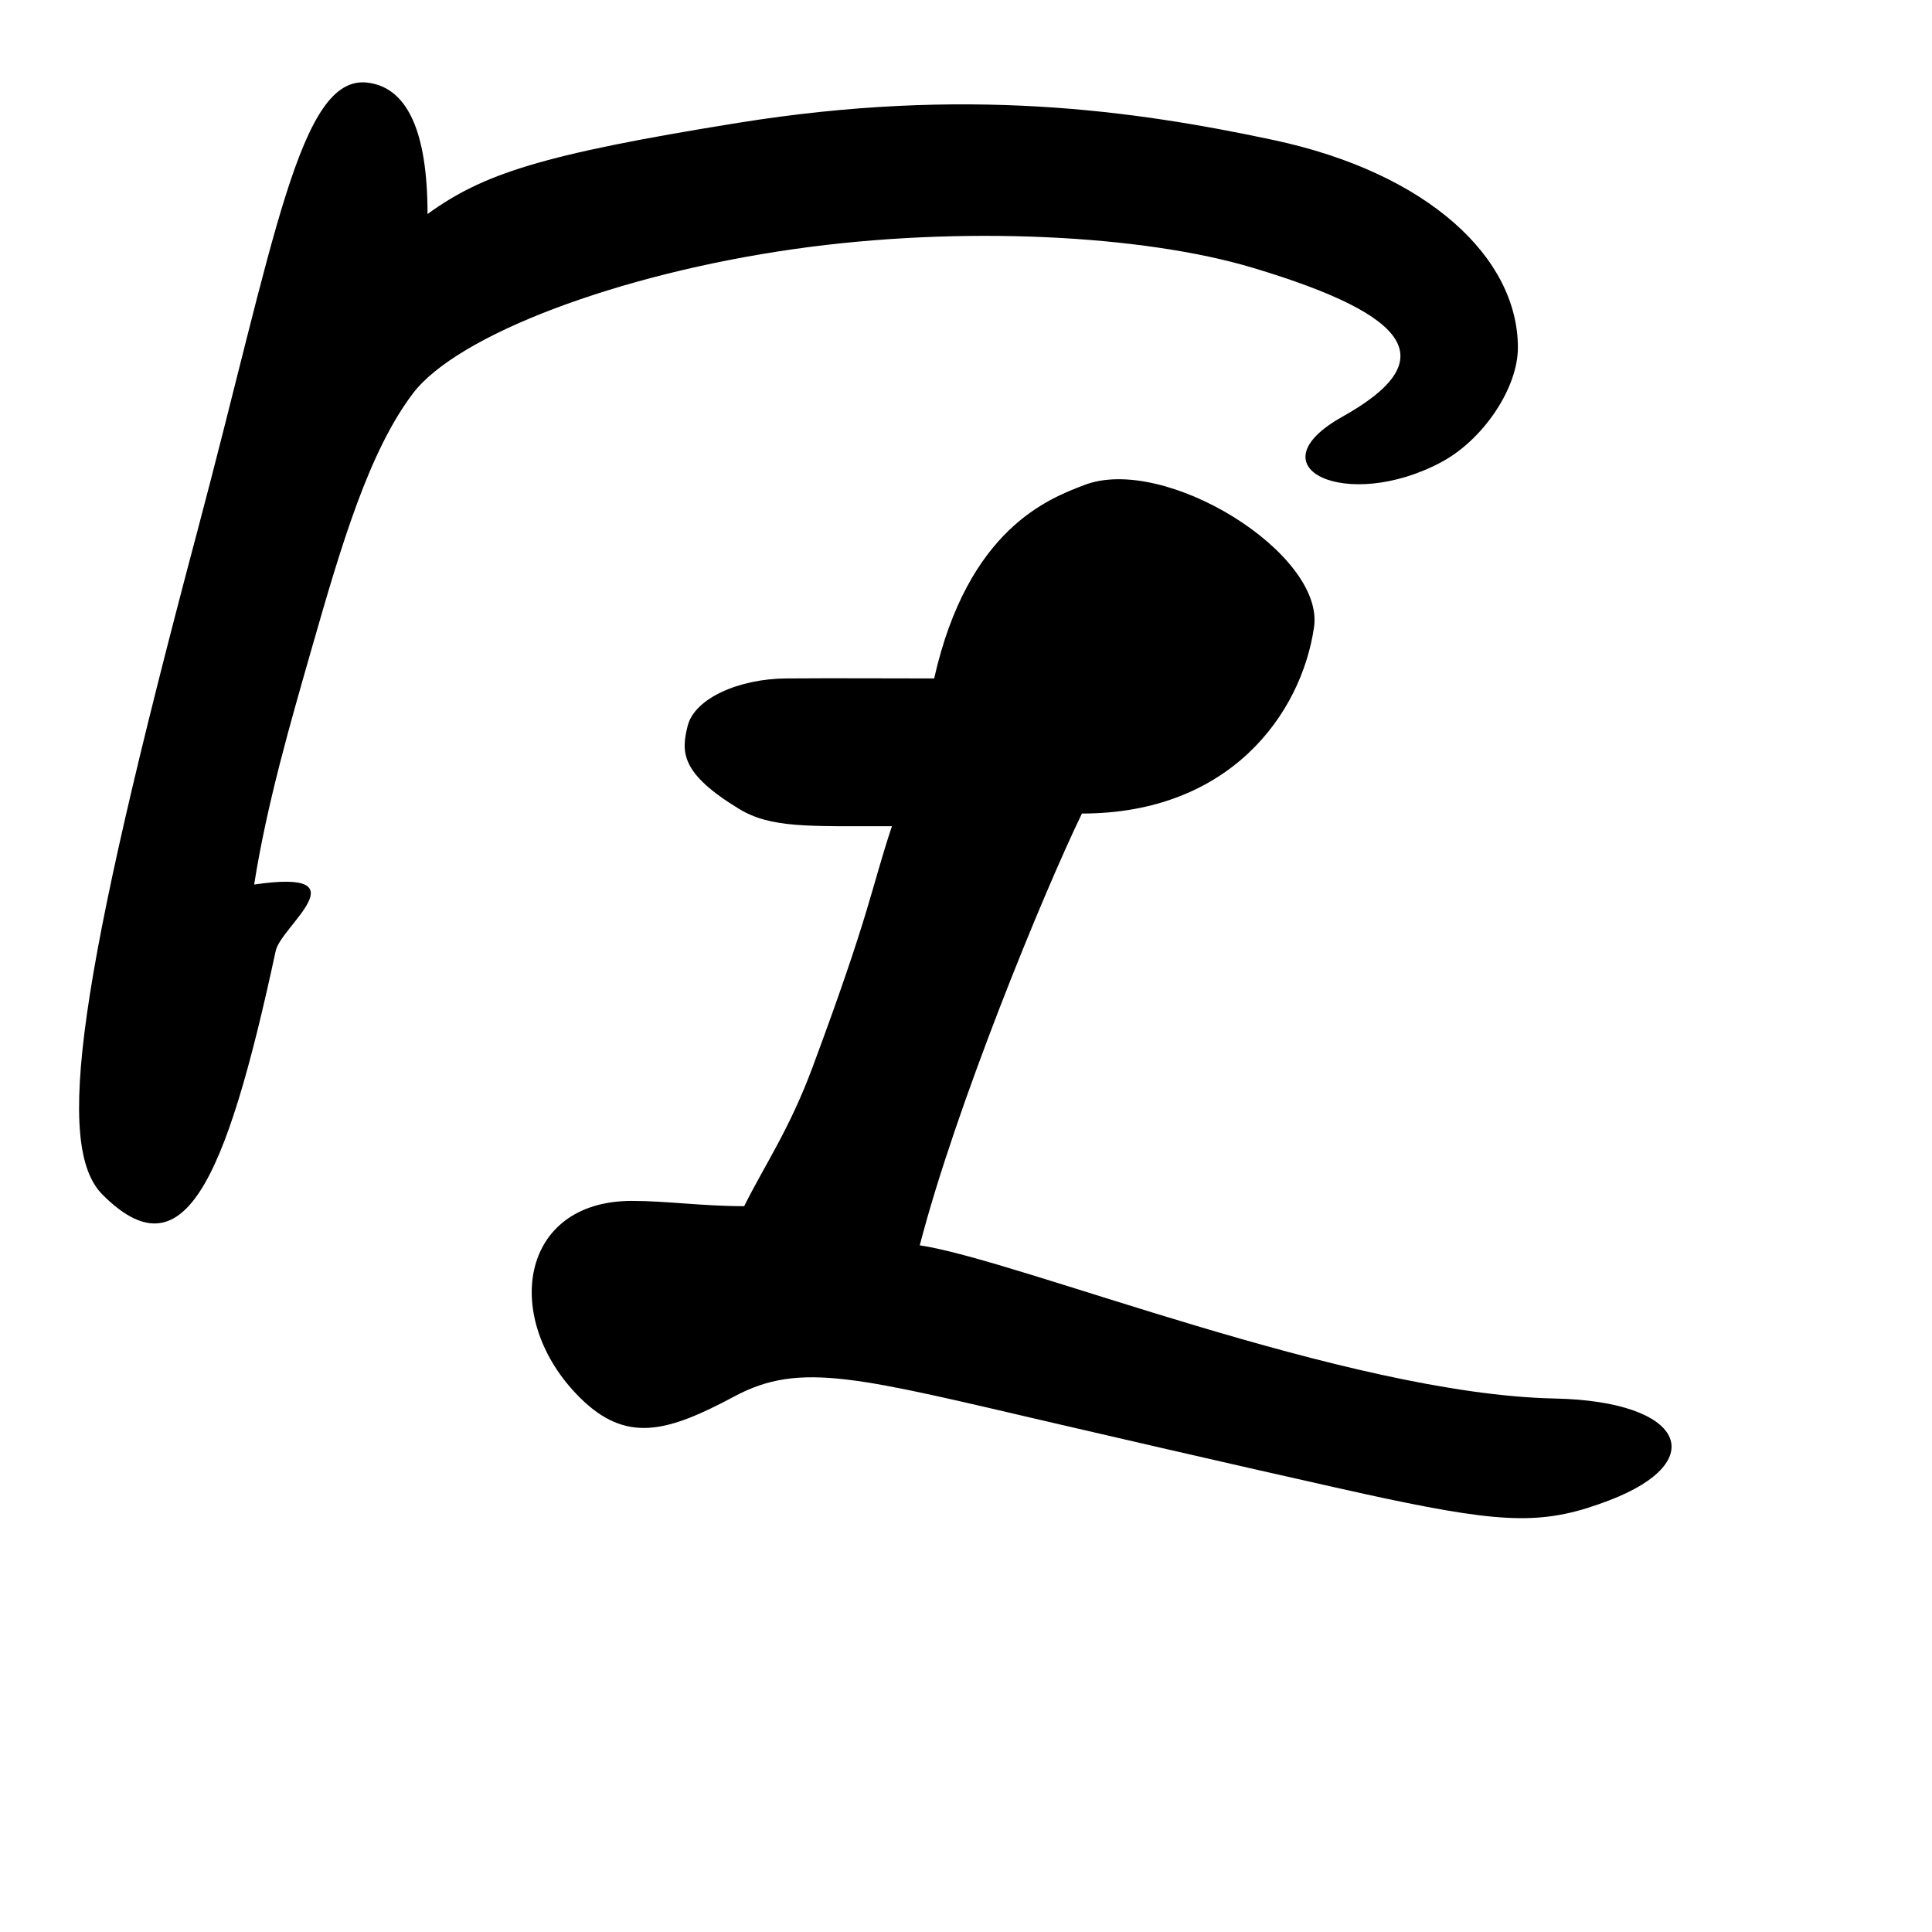
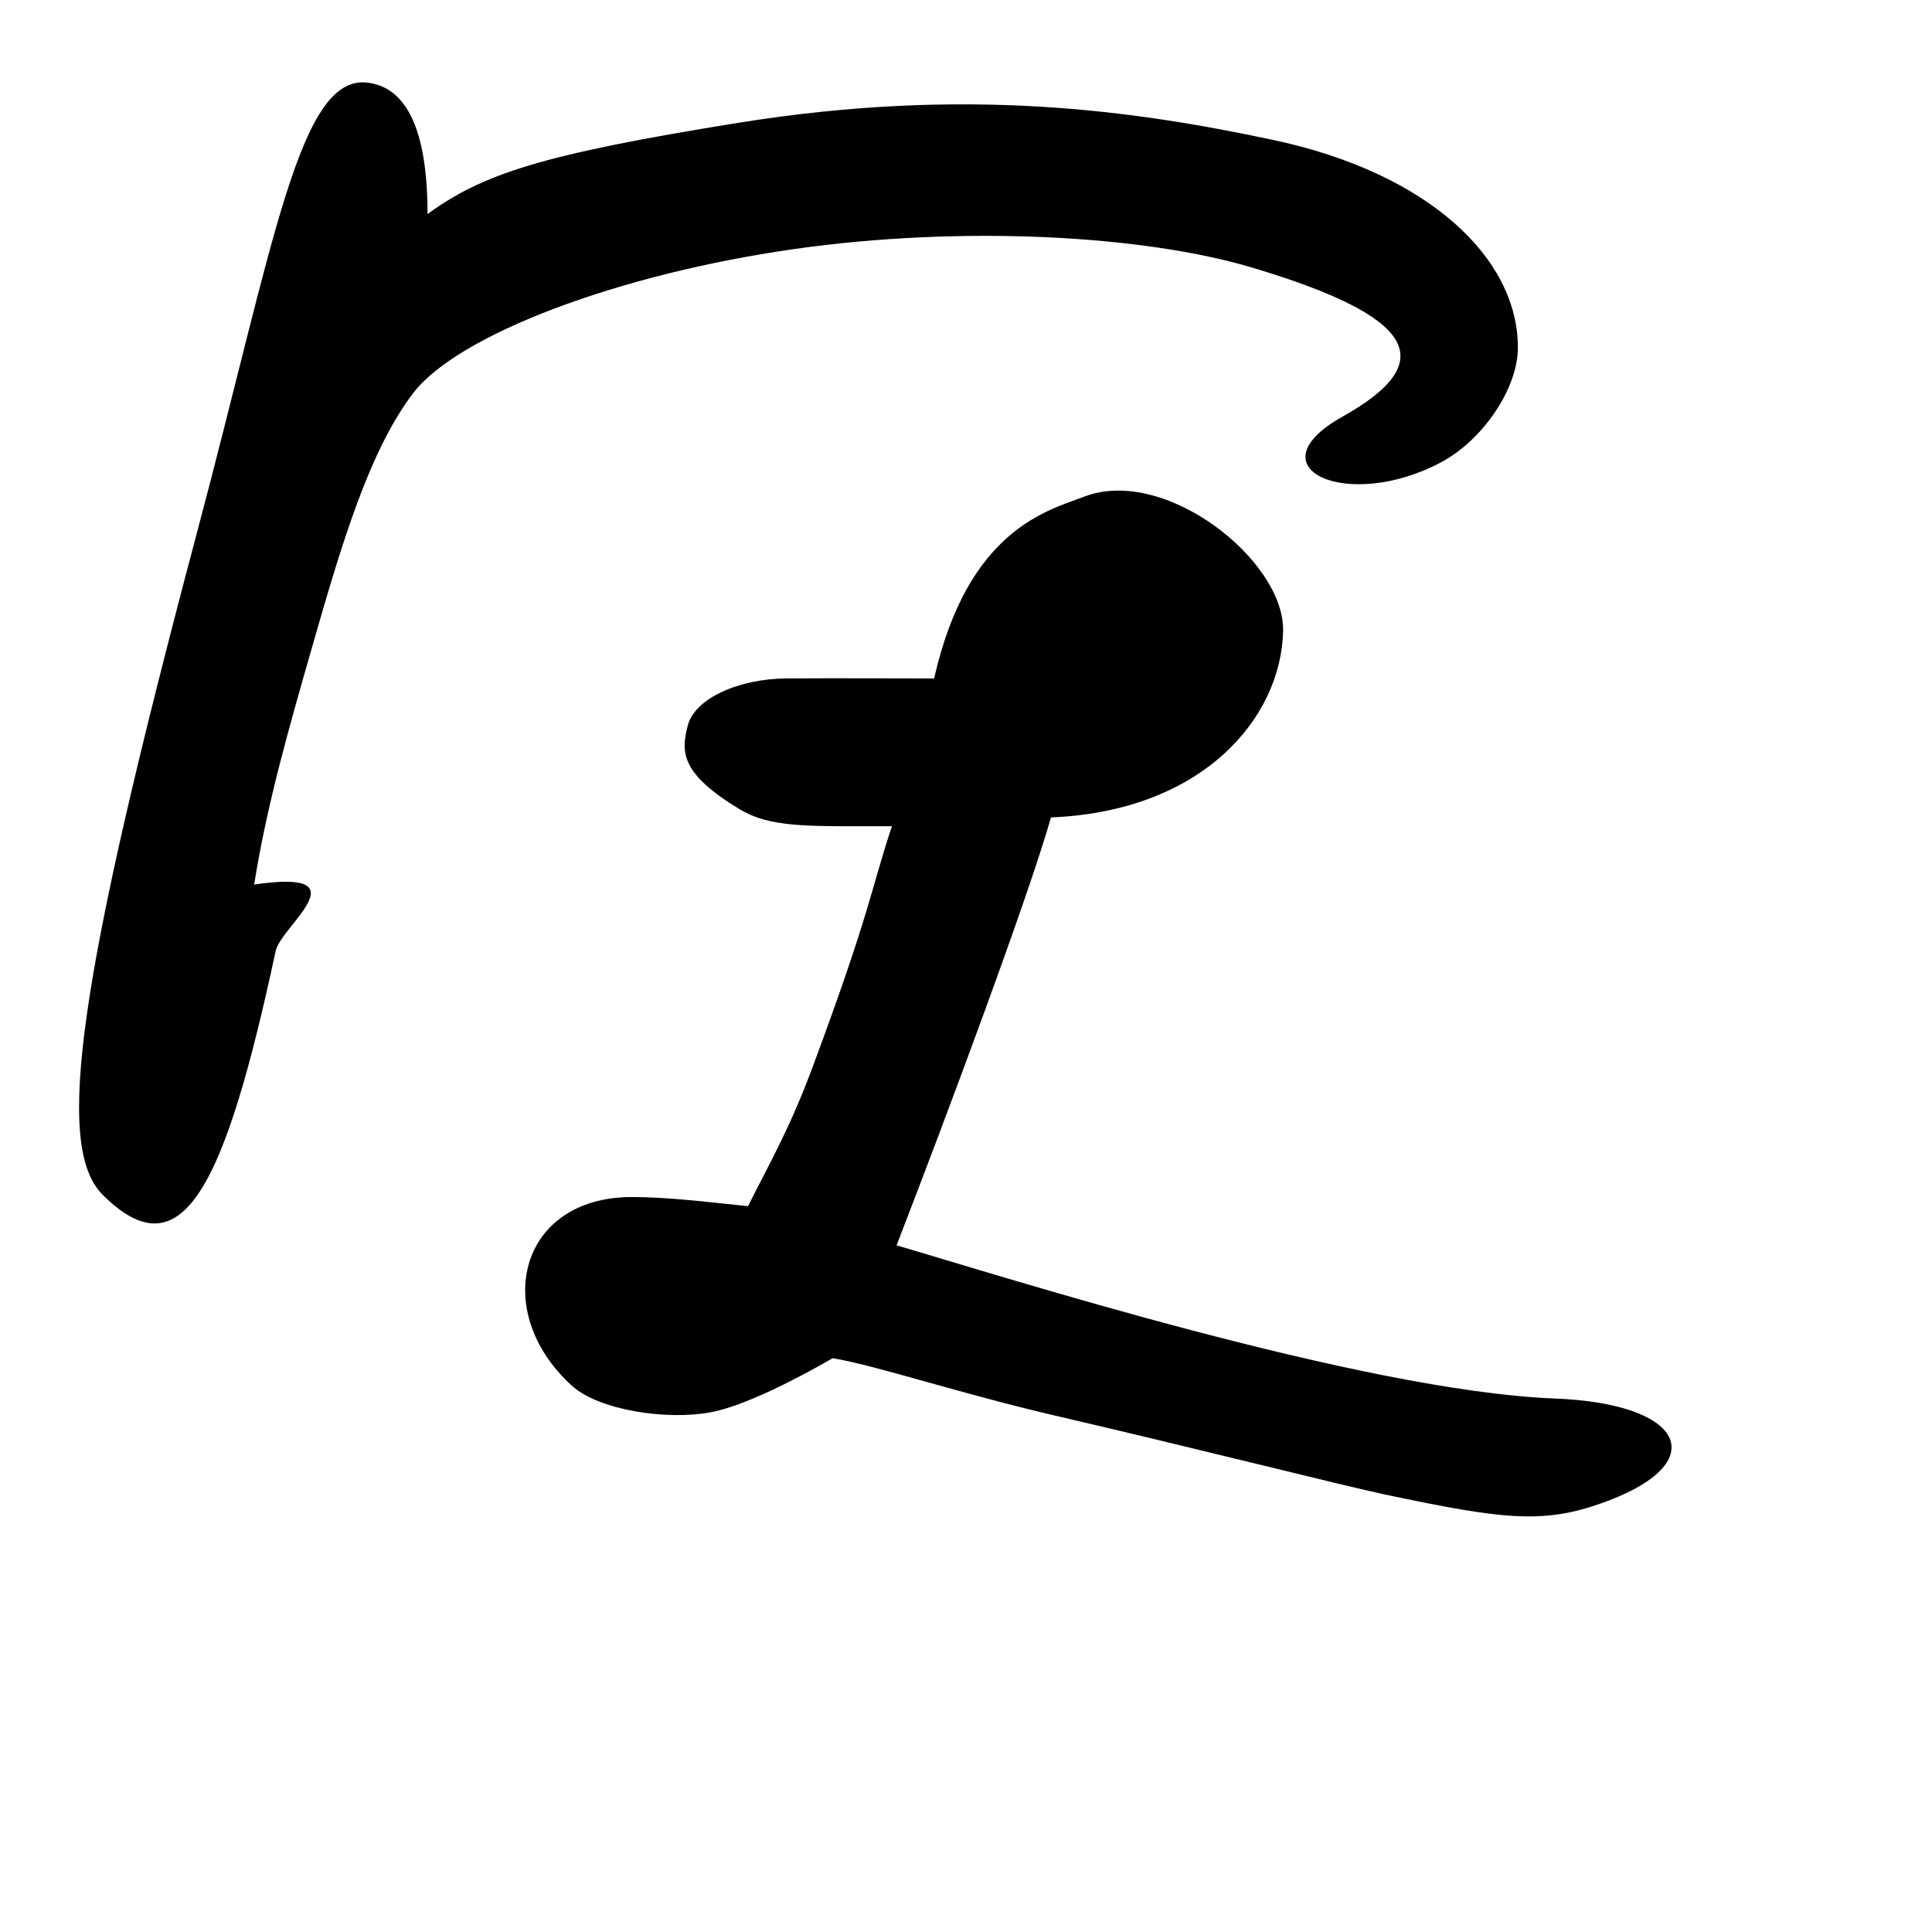
<svg xmlns="http://www.w3.org/2000/svg" width="1000" height="1000" viewBox="0 0 1000 1000" version="1.1" id="svg756">
  <defs id="defs750" />
  <g id="layer1" transform="translate(0,-32.41664)" style="display:inline">
-     <path style="fill:#000000;stroke-width:19.623" d="M 716.98,808.002 C 695.395,803.443 618.953,786.057 547.107,769.366 444.14,745.446 414.369,736.863 380.192,755.154 c -35.011,18.737 -56.172,24.534 -80.257,0.448 -40.283,-40.283 -31.37,-101.605 27.123,-101.605 18.066,0 36.271,2.731 58.124,2.731 10.926,-21.852 23.41,-39.722 35.331,-71.752 30.227,-81.215 30.227,-92.141 41.153,-124.92 -43.705,0 -62.711,1.045 -79.249,-9.03 -30.013,-18.285 -30.013,-29.211 -26.434,-43.059 3.65,-14.123 26.501,-24.229 51.051,-24.394 28.706,-0.192 43.705,0 76.483,0 17.517,-77.508 59.209,-93.005 77.745,-100.118 41.595,-15.961 124.489,35.4 118.874,73.654 -6.593,44.923 -43.653,96.391 -120.136,96.391 -20.112,41.508 -65.557,152.411 -83.93,223.501 51.151,7.579 220.879,77.054 328.676,79.285 67.154,1.389 80.905,32.485 28.364,52.647 -32.85,12.606 -52.798,12.446 -116.13,-0.931 z M 53.085,650.782 C 28.089,625.786 40.352,539.786 101.943,308.143 142.141,156.959 154.968,70.886 190.245,75.188 210.362,77.64 221.288,99.493 221.288,143.197 250,122.417 280,112.417 381.925,96.019 c 117.787,-18.95 204.978,-6.497 277.024,8.825 80.553,17.131 126.71,61.195 126.71,107.463 0,20.956 -17.843,47.651 -39.651,59.323 -48.651,26.037 -98.655,3.044 -51.171,-23.53 51.377,-28.752 37.392,-51.972 -46.425,-77.085 -56.666,-16.978 -150.518,-21.999 -237.103,-9.722 -91.413,12.962 -174.727,44.518 -197.634,74.833 -22.635,29.956 -36.787,77.597 -52.341,131.951 -11.059,38.646 -23.261,80.685 -29.779,122.174 56.954,-8.342 13.909,21.472 11.147,34.336 C 116.442,646.905 94.312,692.009 53.085,650.782 Z" id="path20" />
+     <path style="fill:#000000;stroke-width:19.622" d="M 716.98,806.002 C 695.395,801.443 618.953,782.057 547.107,765.366 495.624,753.406 454.086,739.266 431,735.417 c -19,11 -46.032,24.789 -63.058,27.987 C 345.25,767.667 310,762.417 295.935,749.602 c -42.112,-38.367 -27.37,-97.605 31.123,-97.605 18.066,0 37.943,2.42 60.124,4.731 10.926,-21.852 21.41,-39.722 33.331,-71.752 30.227,-81.215 30.227,-92.141 41.153,-124.92 -43.705,0 -62.711,1.045 -79.249,-9.03 -30.013,-18.285 -30.013,-29.211 -26.434,-43.059 3.65,-14.123 26.501,-24.229 51.051,-24.394 28.706,-0.192 43.705,0 76.483,0 17.517,-77.508 59.209,-87.005 77.745,-94.118 C 602.856,273.494 665,322.417 664.136,359.109 663.068,404.501 622,452.417 544,455.501 532,497.417 491,607.417 464.07,677.001 517,692.417 705,752.417 804.746,756.286 c 67.118,2.604 80.905,32.485 28.364,52.647 -32.85,12.606 -52.798,10.446 -116.13,-2.931 z M 53.085,650.782 C 28.089,625.786 40.352,539.786 101.943,308.143 142.141,156.959 154.968,70.886 190.245,75.188 210.362,77.64 221.288,99.493 221.288,143.197 250,122.417 280,112.417 381.925,96.019 c 117.787,-18.95 204.978,-6.497 277.024,8.825 80.553,17.131 126.71,61.195 126.71,107.463 0,20.956 -17.843,47.651 -39.651,59.323 -48.651,26.037 -98.655,3.044 -51.171,-23.53 51.377,-28.752 37.392,-51.972 -46.425,-77.085 -56.666,-16.978 -150.518,-21.999 -237.103,-9.722 -91.413,12.962 -174.727,44.518 -197.634,74.833 -22.635,29.956 -36.787,77.597 -52.341,131.951 -11.059,38.646 -23.261,80.685 -29.779,122.174 56.954,-8.342 13.909,21.472 11.147,34.336 C 116.442,646.905 94.312,692.009 53.085,650.782 Z" id="path20" />
  </g>
</svg>
